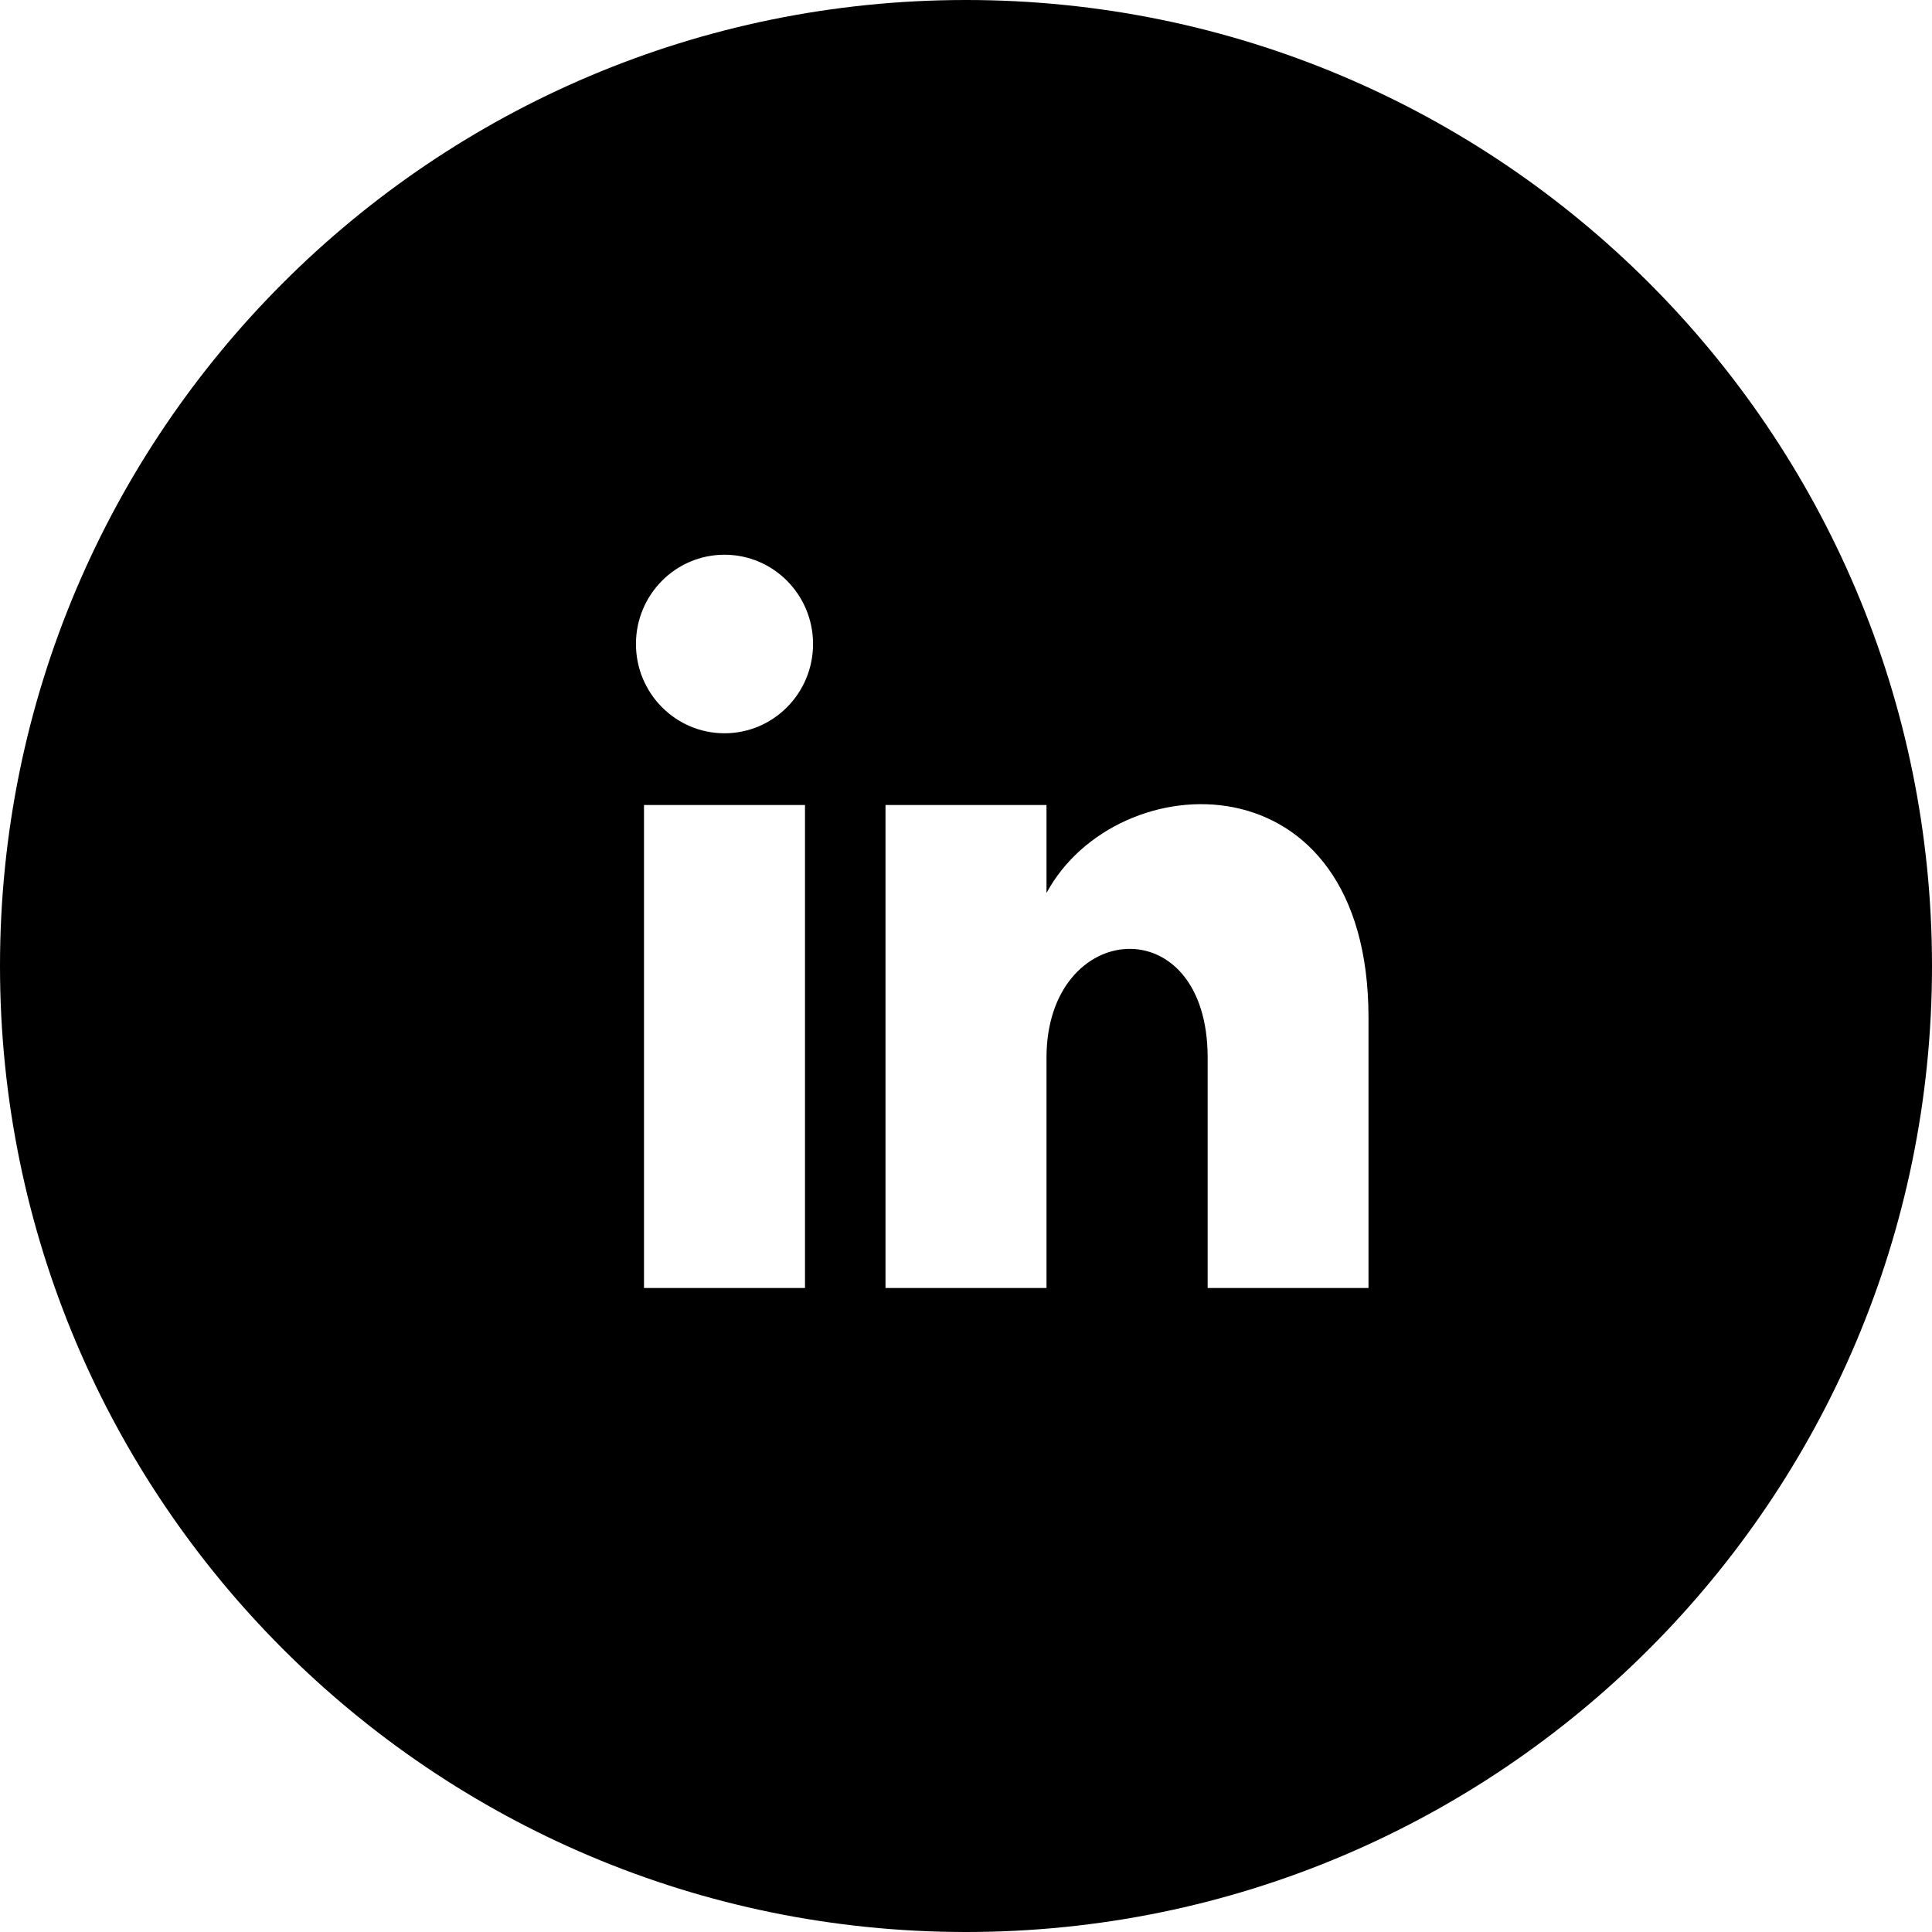
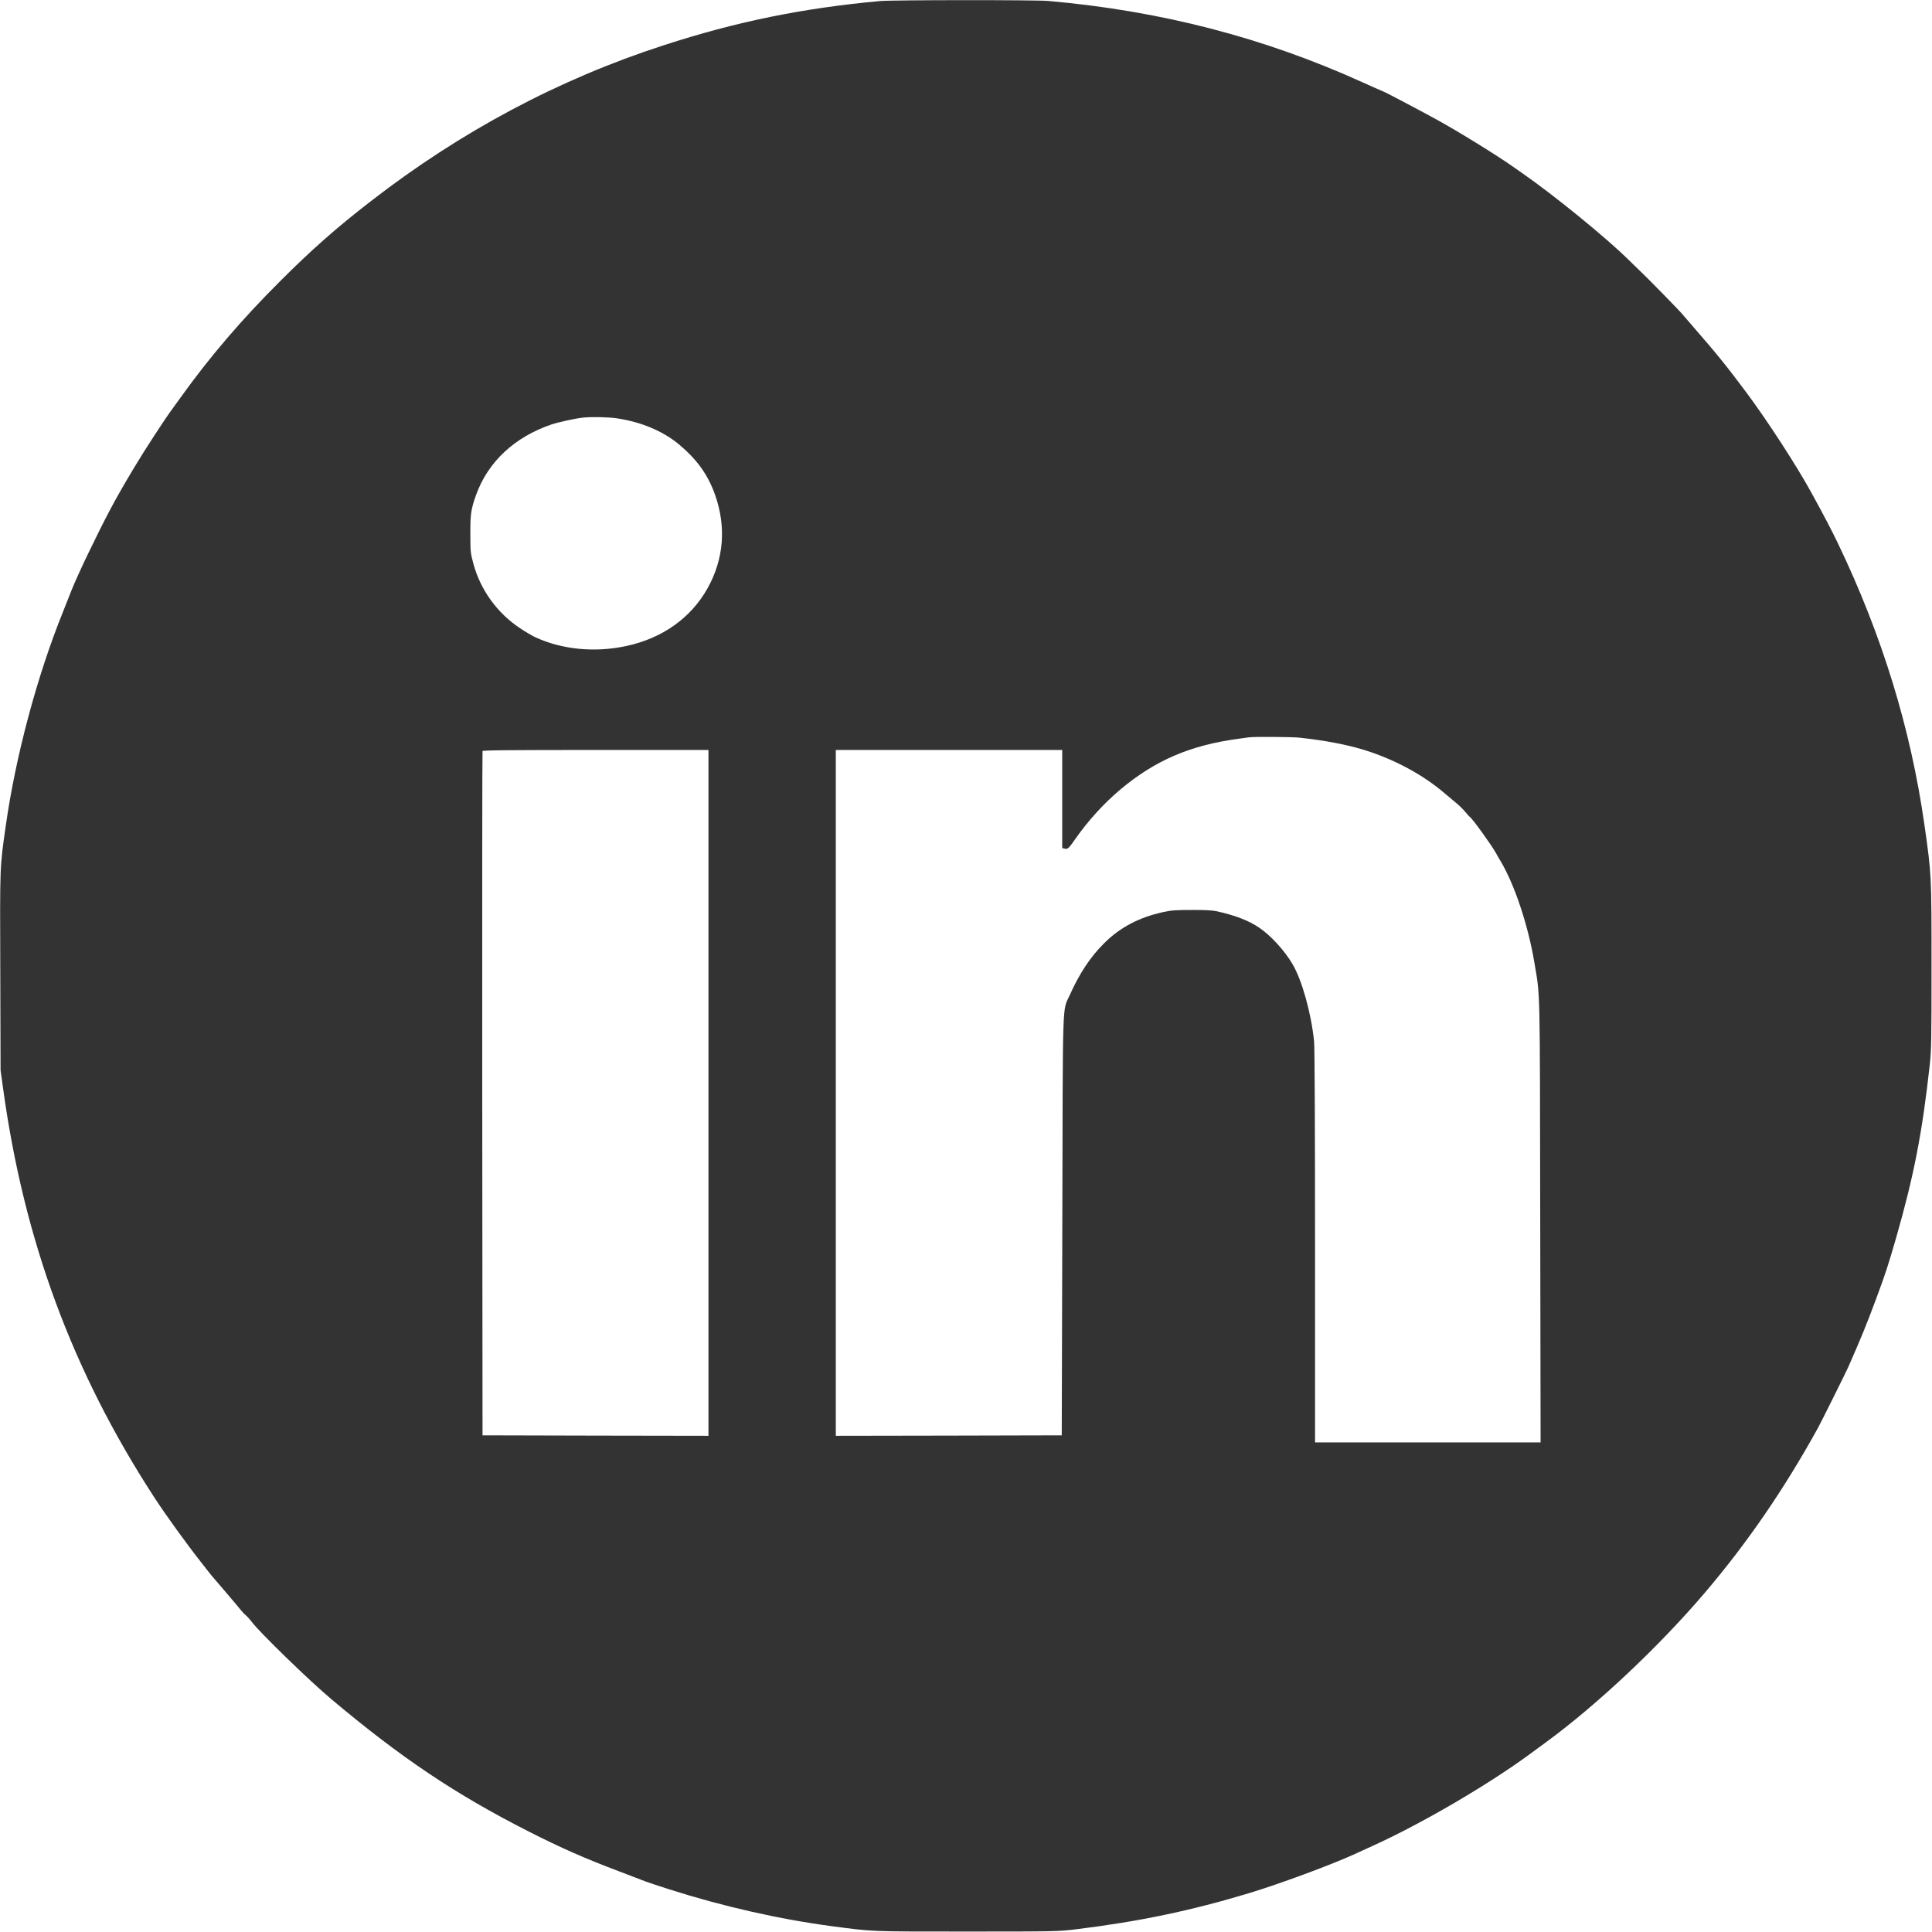
- <svg xmlns="http://www.w3.org/2000/svg" width="24" height="24" viewBox="0 0 24 24">
-   <path d="M12 0c-6.627 0-12 5.373-12 12s5.373 12 12 12 12-5.373 12-12-5.373-12-12-12zm-2 16h-2v-6h2v6zm-1-6.891c-.607 0-1.1-.496-1.1-1.109 0-.612.492-1.109 1.1-1.109s1.1.497 1.1 1.109c0 .613-.493 1.109-1.1 1.109zm8 6.891h-1.998v-2.861c0-1.881-2.002-1.722-2.002 0v2.861h-2v-6h2v1.093c.872-1.616 4-1.736 4 1.548v3.359z" />
+ <svg xmlns="http://www.w3.org/2000/svg" version="1.0" width="2048pt" height="2048pt" viewBox="0 0 2048 2048" preserveAspectRatio="xMidYMid meet">
+   <g transform="translate(0,2048) scale(0.1,-0.1)" fill="#333333" stroke="none">
+     <path d="M9330 20469 c-821 -75 -1527 -219 -2295 -469 -1114 -361 -2148 -912 -3103 -1652 -370 -286 -624 -511 -957 -843 -413 -412 -748 -803 -1055 -1231 -30 -42 -71 -97 -89 -123 -76 -101 -295 -437 -408 -626 -206 -344 -293 -508 -492 -920 -68 -140 -151 -325 -174 -385 -14 -36 -54 -137 -89 -225 -275 -680 -503 -1533 -607 -2270 -64 -447 -62 -403 -58 -1545 l3 -1045 27 -195 c222 -1610 733 -2993 1596 -4323 129 -199 355 -511 510 -707 50 -63 94 -119 98 -125 5 -5 71 -83 148 -173 77 -90 152 -179 167 -198 15 -19 38 -44 53 -56 14 -11 43 -43 65 -72 82 -110 610 -623 840 -816 743 -625 1318 -1010 2095 -1405 343 -174 592 -284 955 -421 124 -47 252 -96 285 -109 33 -12 146 -50 250 -83 571 -182 1174 -318 1727 -391 442 -58 384 -56 1423 -56 947 0 974 1 1155 23 672 82 1226 198 1838 383 324 98 864 298 1107 408 22 10 117 53 210 96 508 230 1208 639 1650 962 55 41 138 102 185 136 543 398 1194 1011 1681 1582 451 530 842 1099 1201 1750 31 56 297 590 321 645 133 301 197 458 294 720 102 274 128 356 214 653 188 657 276 1109 356 1837 16 146 18 263 18 1040 0 969 0 967 -75 1495 -146 1024 -449 2010 -917 2985 -66 137 -140 280 -283 540 -154 281 -467 764 -688 1060 -209 280 -320 417 -553 684 -58 67 -114 132 -125 145 -24 31 -367 382 -449 459 -33 32 -91 89 -131 127 -233 229 -774 670 -1115 908 -30 21 -74 52 -99 69 -171 121 -576 371 -810 500 -184 101 -558 298 -566 298 -3 0 -100 43 -215 95 -1050 477 -2148 761 -3339 865 -139 12 -1644 11 -1780 -1z m-2787 -4424 c258 -39 489 -137 657 -278 191 -161 304 -319 380 -532 120 -340 93 -681 -79 -990 -176 -315 -479 -531 -862 -613 -332 -72 -682 -38 -964 93 -33 15 -105 57 -160 94 -244 161 -423 409 -497 686 -31 115 -32 128 -32 315 -1 210 7 263 60 412 127 353 408 615 801 749 76 25 250 63 333 72 89 10 274 6 363 -8z m7237 -3385 c272 -30 501 -74 685 -131 312 -97 614 -259 839 -450 48 -41 110 -92 137 -115 28 -22 68 -63 91 -90 22 -27 44 -51 49 -54 28 -18 231 -300 278 -385 12 -22 31 -56 43 -75 151 -250 296 -683 363 -1083 63 -377 58 -189 62 -2749 l4 -2338 -1196 0 -1195 0 0 2078 c0 1268 -4 2114 -10 2172 -31 302 -128 650 -230 822 -85 144 -225 296 -347 381 -114 78 -258 134 -458 178 -39 9 -130 14 -260 13 -169 0 -216 -3 -303 -22 -257 -56 -460 -163 -629 -332 -144 -143 -260 -318 -362 -546 -82 -182 -74 39 -80 -2449 l-6 -2220 -1197 -3 -1198 -2 0 3635 0 3635 1200 0 1200 0 0 -520 0 -520 25 -6 c33 -8 44 2 112 100 139 199 304 379 478 526 370 310 741 470 1255 539 47 6 96 13 110 15 56 8 461 5 540 -4z m-6270 -3765 l0 -3635 -1197 2 -1198 3 -3 3620 c-1 1991 0 3626 3 3633 3 9 253 12 1200 12 l1195 0 0 -3635z" />
+   </g>
</svg>
